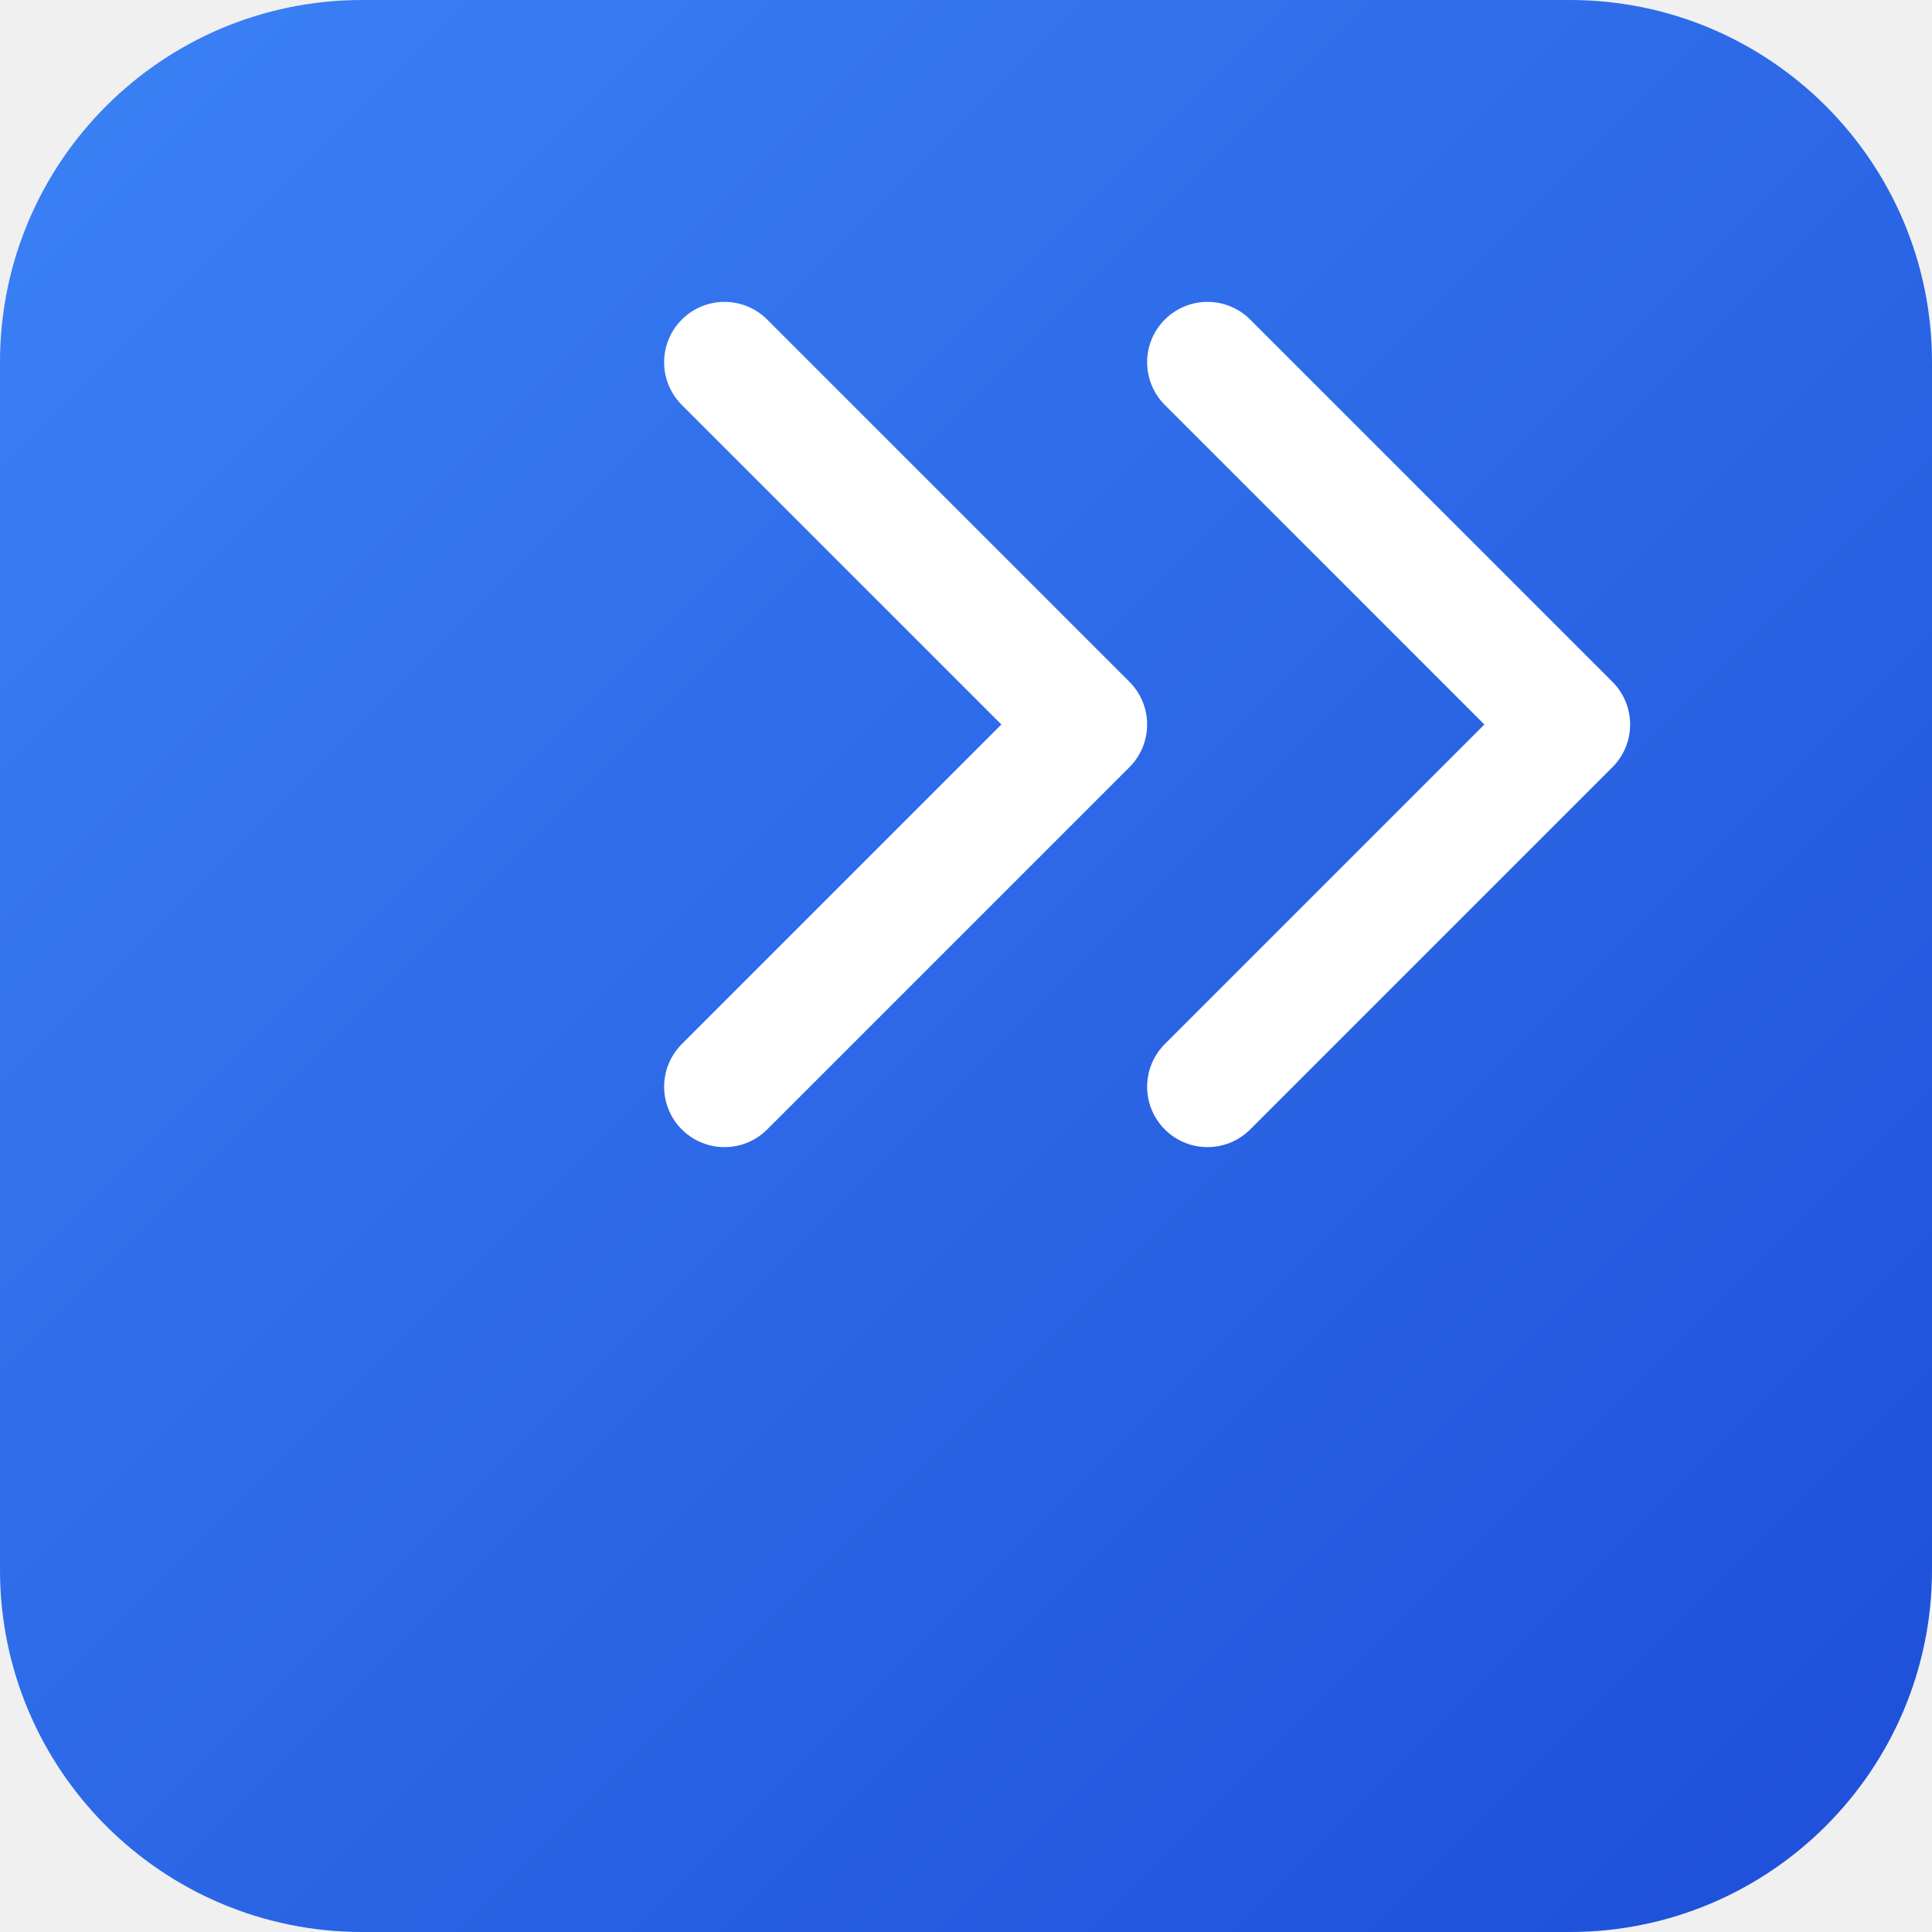
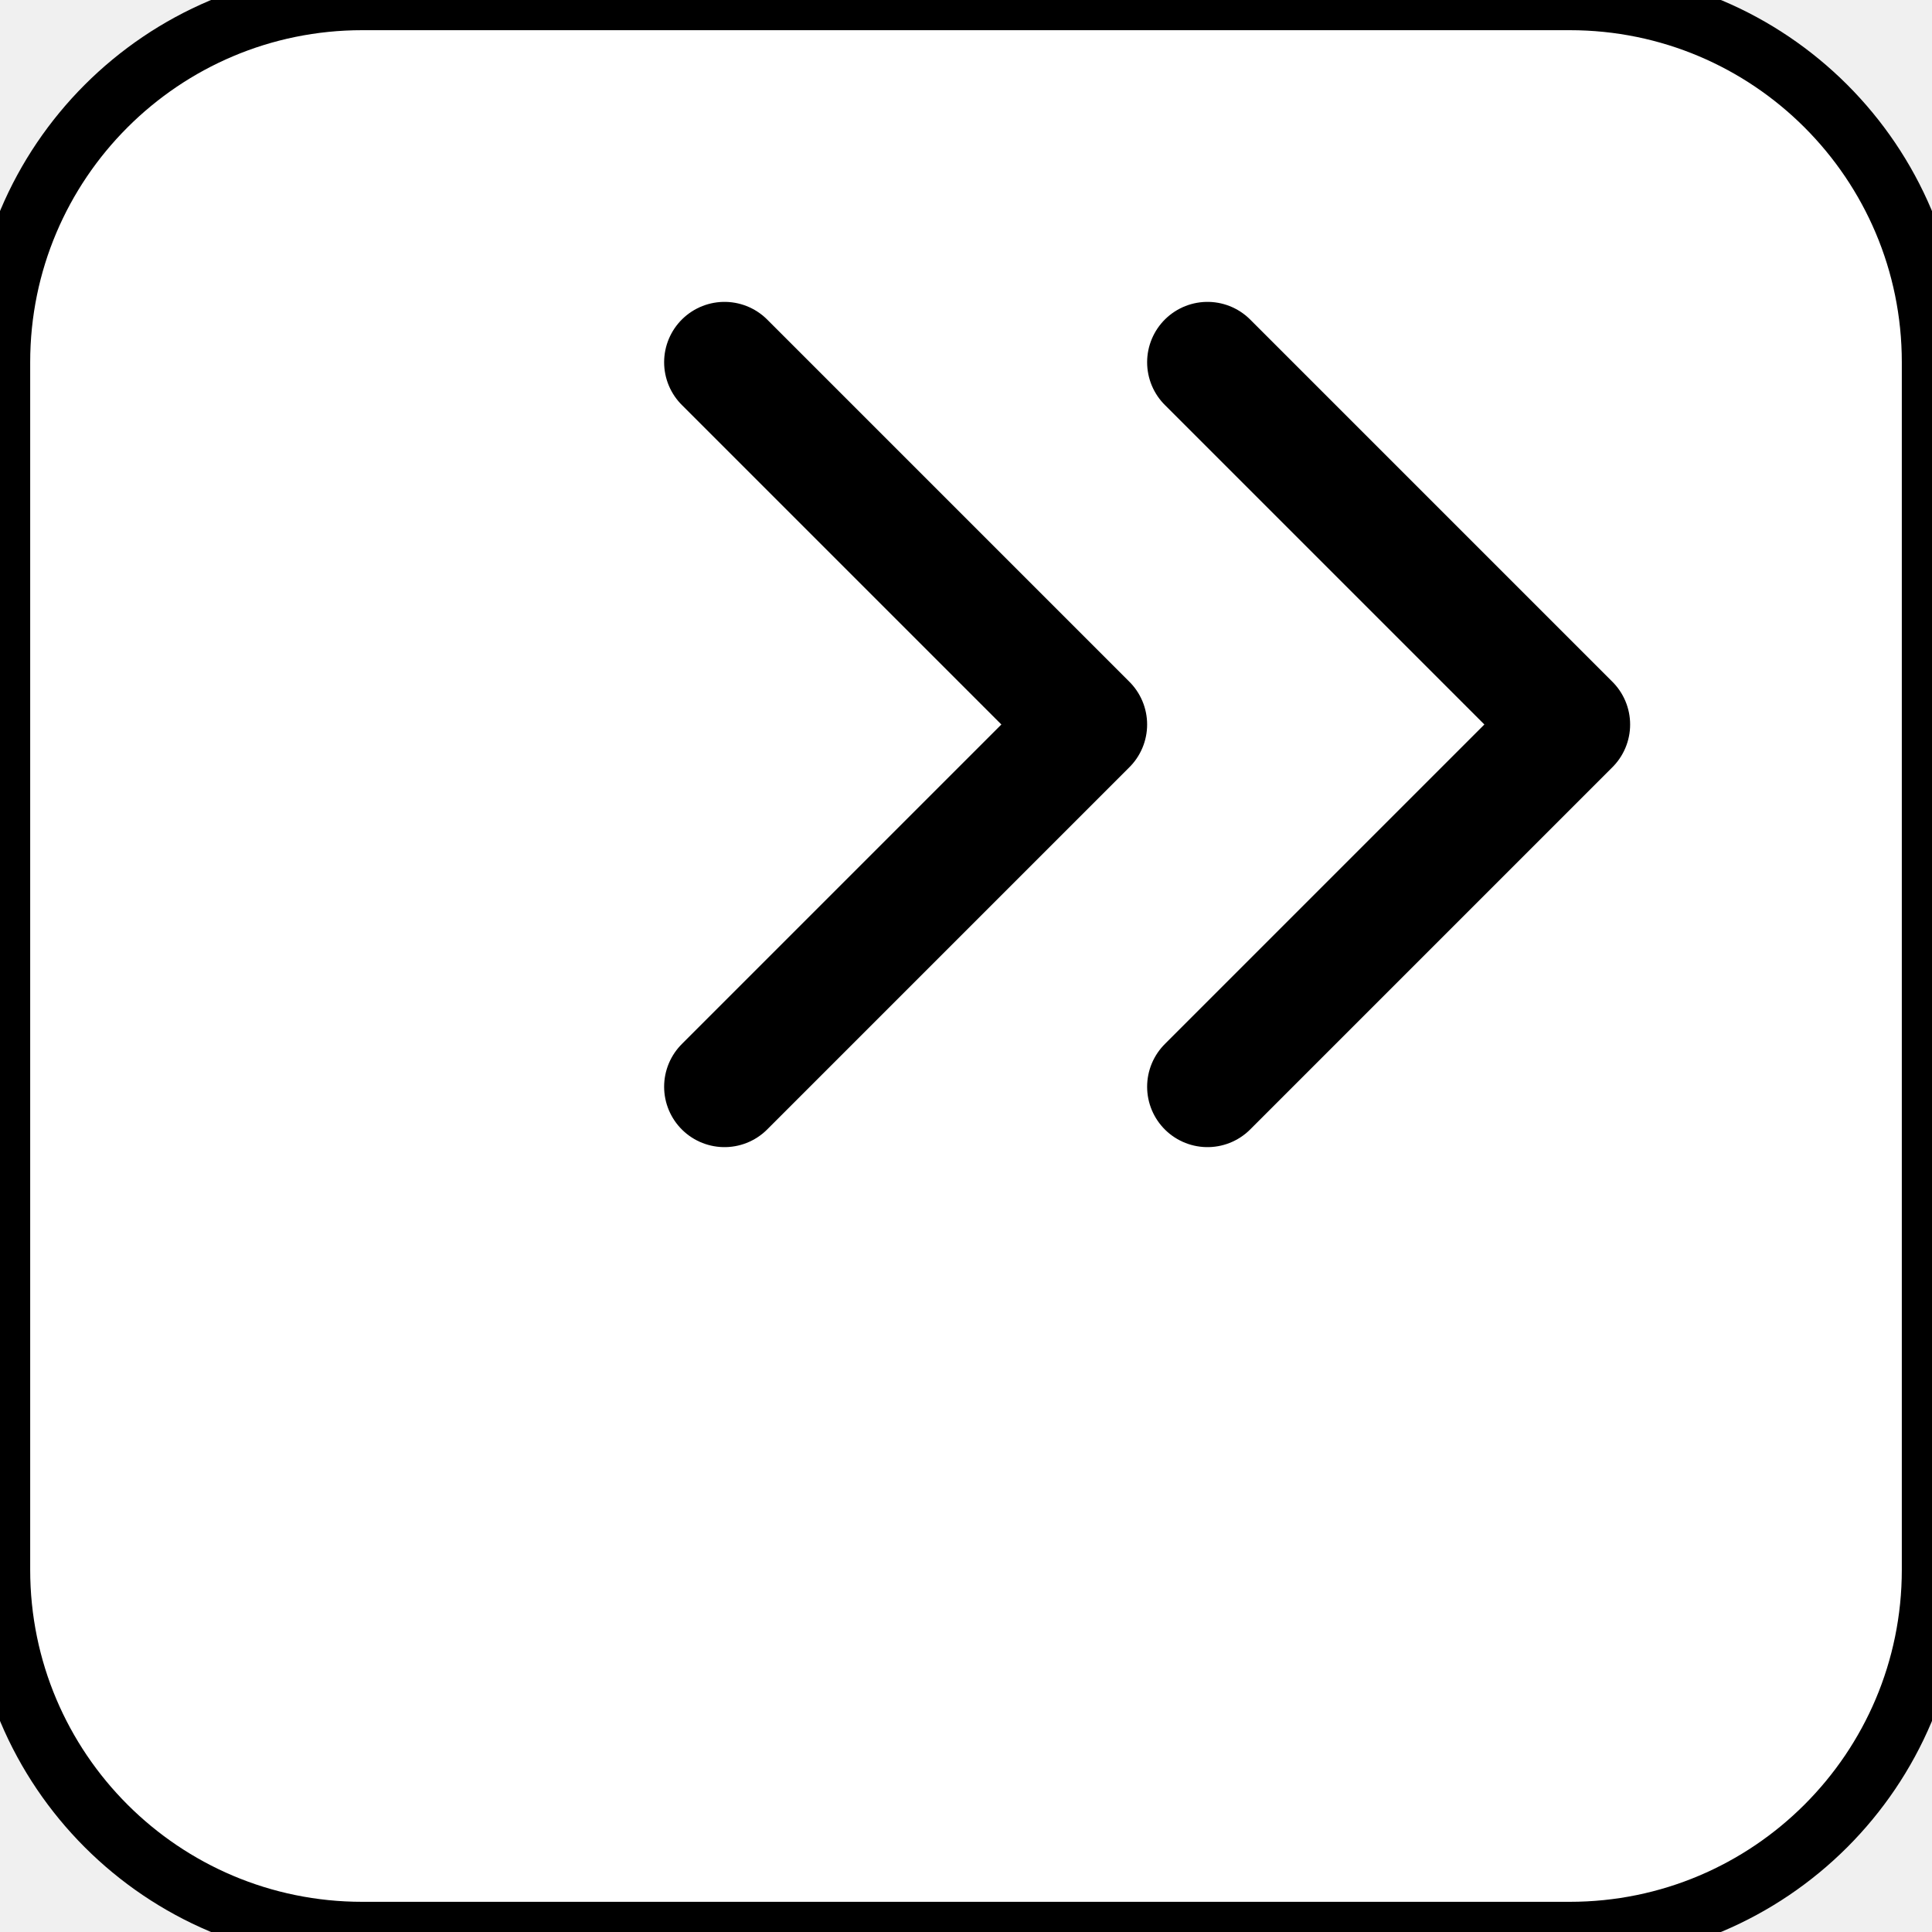
<svg xmlns="http://www.w3.org/2000/svg" width="32" height="32" viewBox="0 0 32 32" fill="none">
-   <defs>
-     <linearGradient id="gradient" x1="0%" y1="0%" x2="100%" y2="100%">
-       <stop offset="0%" style="stop-color:#3B82F6;stop-opacity:1" />
-       <stop offset="100%" style="stop-color:#1D4ED8;stop-opacity:1" />
-     </linearGradient>
-   </defs>
-   <rect width="32" height="32" rx="6" fill="url(#gradient)" />
-   <path d="M12 18l6-6-6-6M20 6l6 6-6 6" stroke="white" stroke-width="2" stroke-linecap="round" stroke-linejoin="round" fill="none" />
+   <rect width="32" height="32" rx="6" fill="white" stroke="#000000" stroke-width="1" />
+   <path d="M12 18l6-6-6-6M20 6l6 6-6 6" stroke="#000000" stroke-width="2" stroke-linecap="round" stroke-linejoin="round" fill="none" />
</svg>
